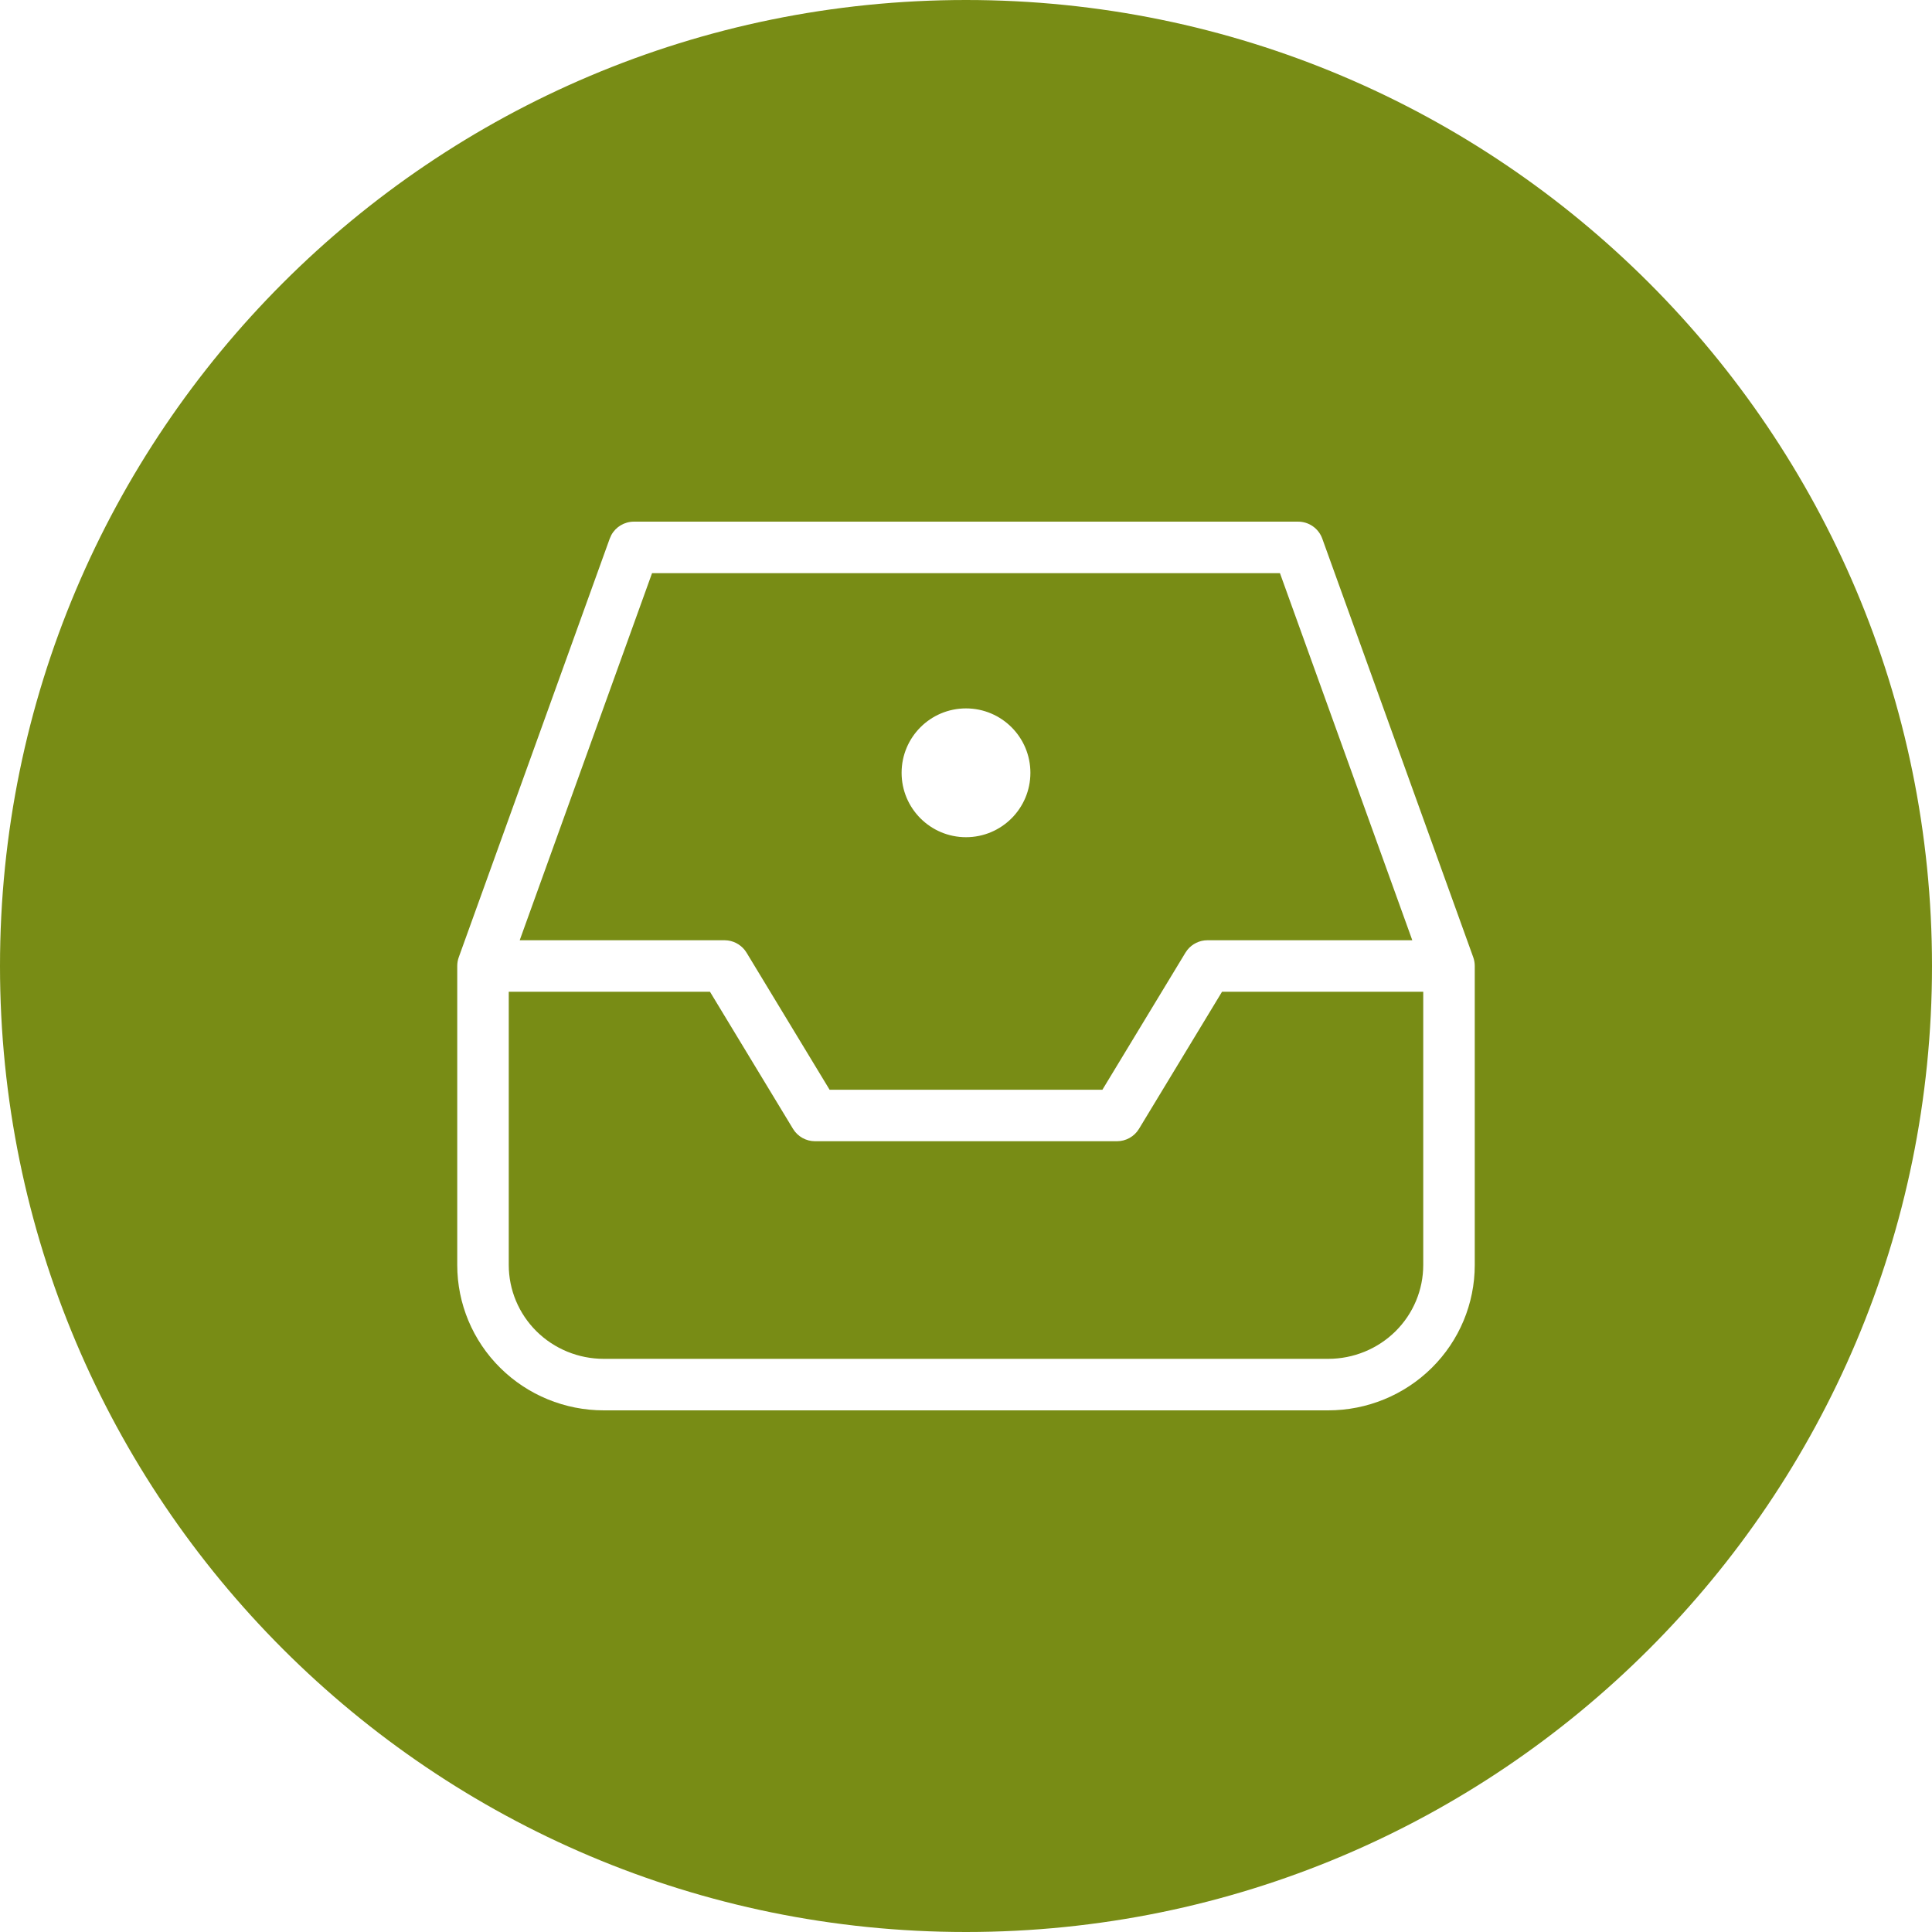
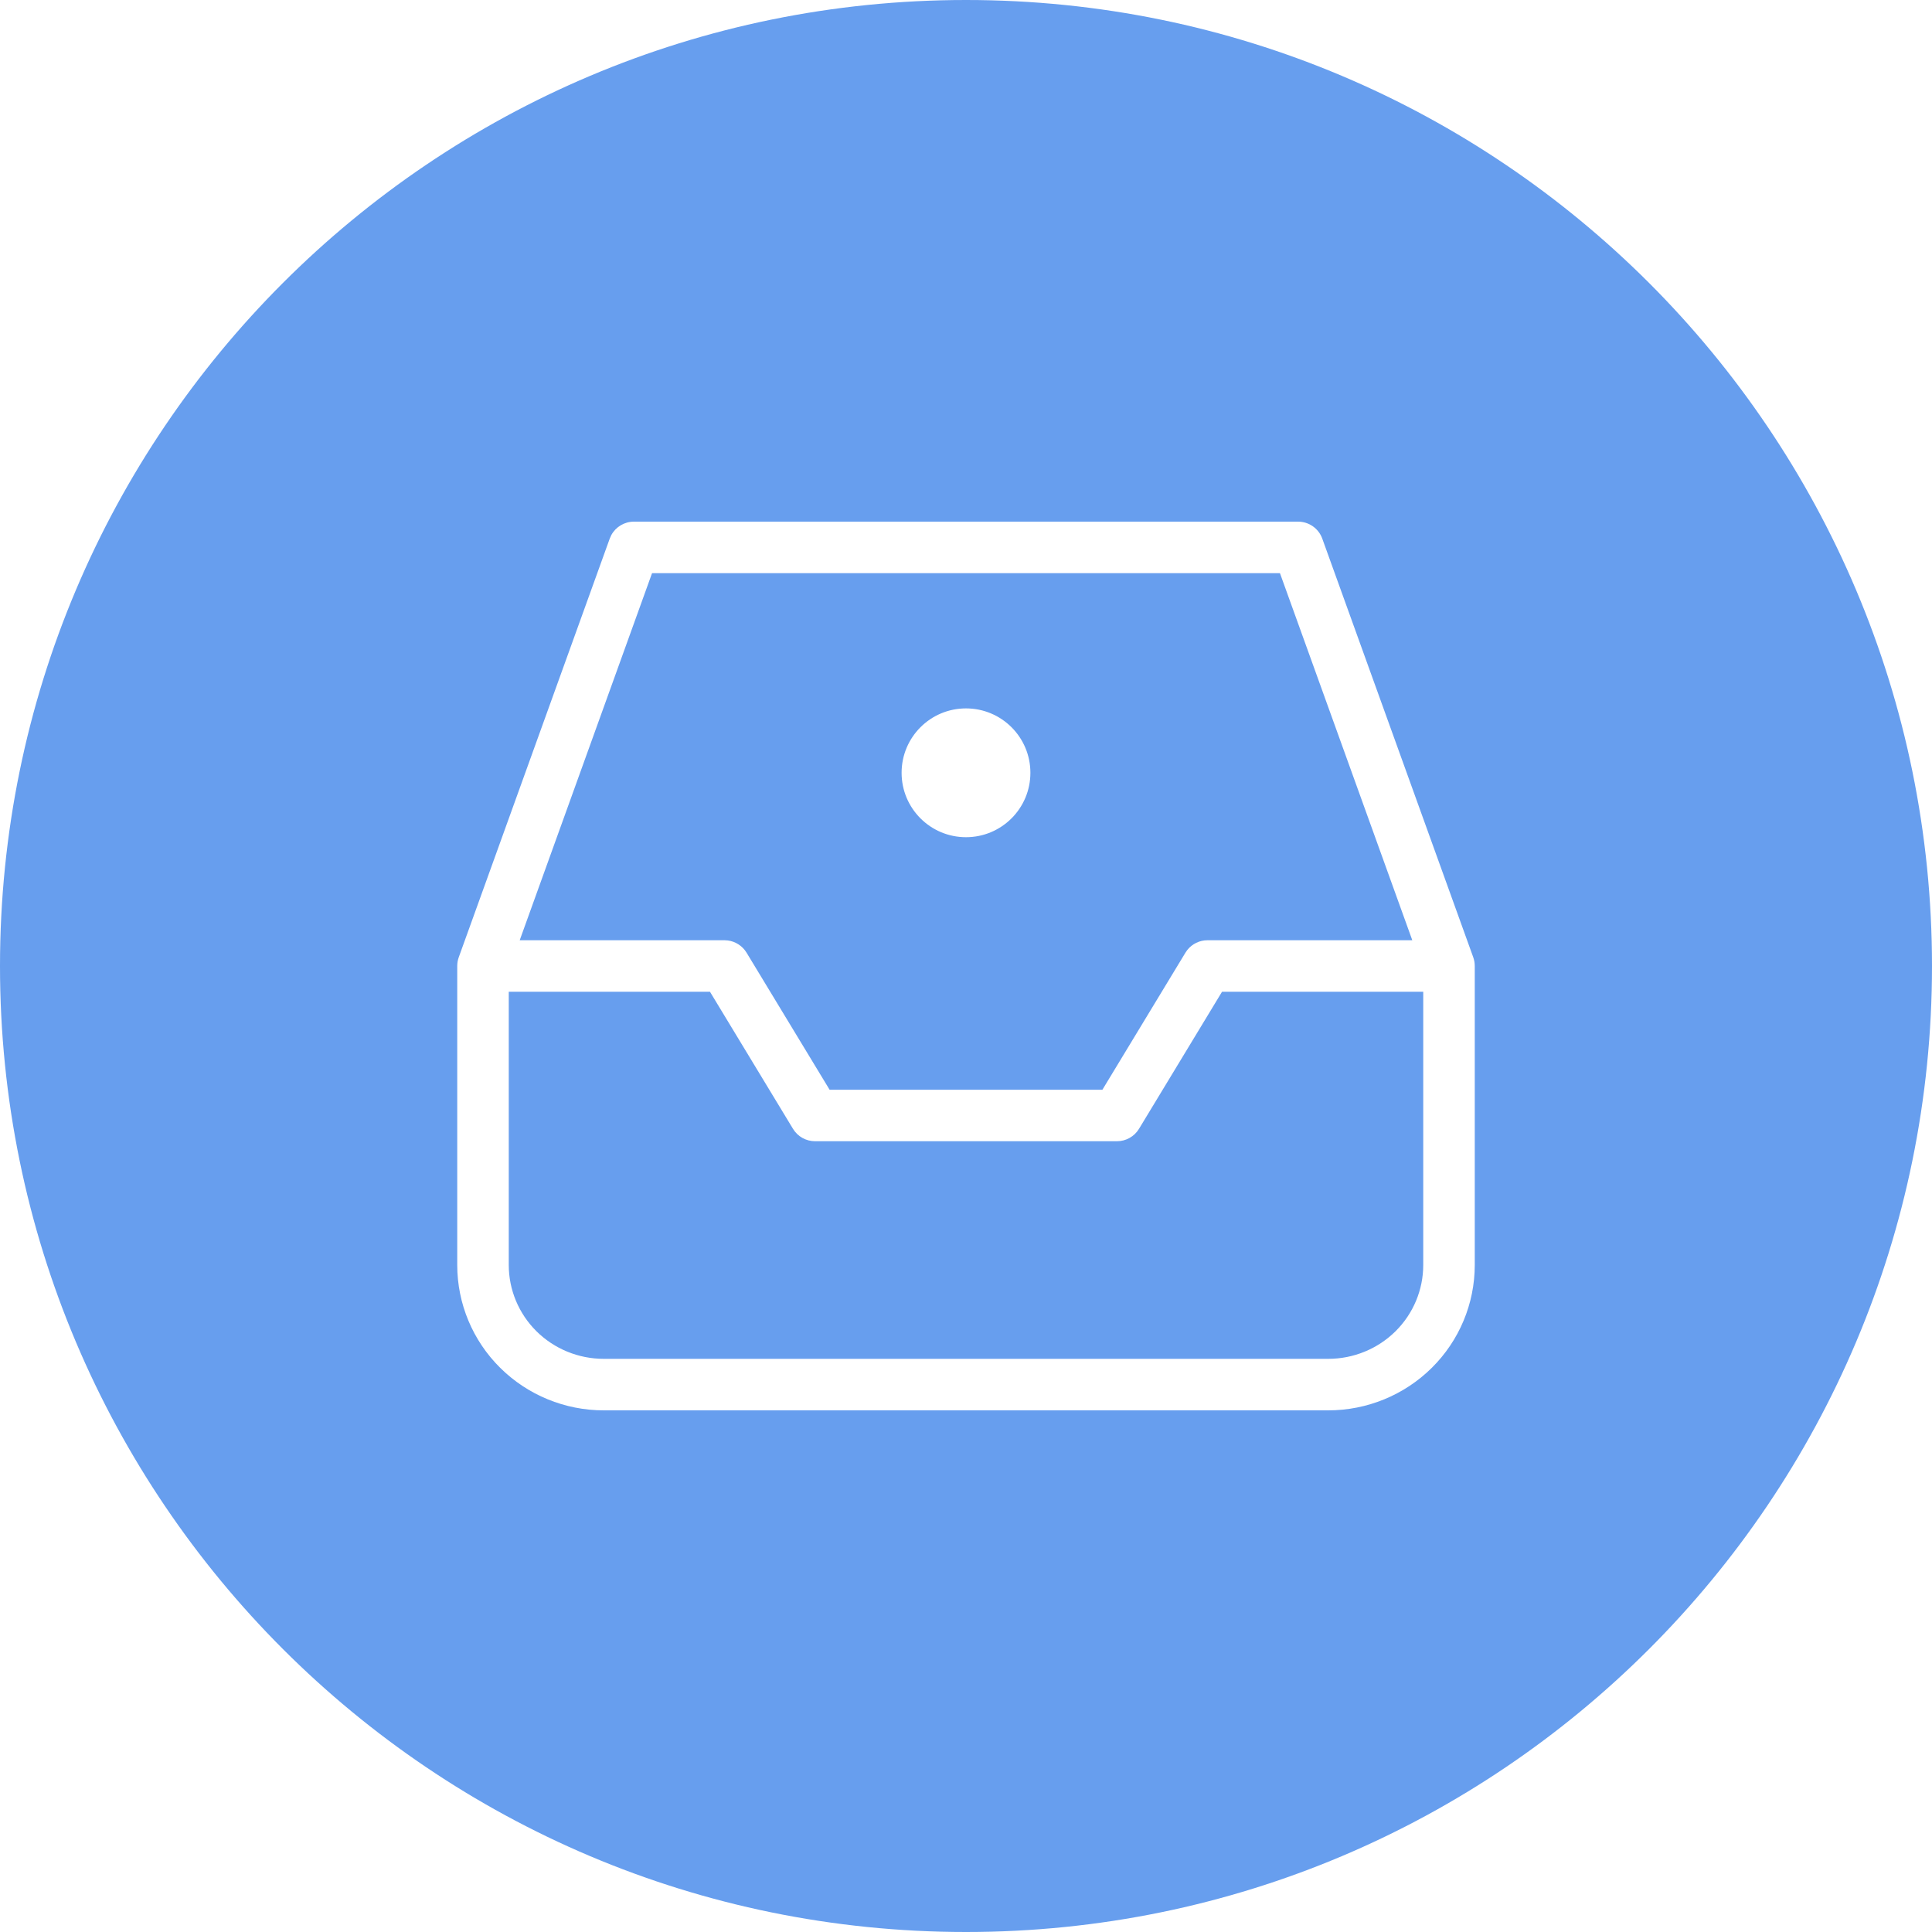
<svg xmlns="http://www.w3.org/2000/svg" viewBox="0 0 60 60">
-   <path fill="#788c15" fill-rule="evenodd" clip-rule="evenodd" d="M30 0C46.569 0 60 13.431 60 30C60 46.569 46.569 60 30 60C13.431 60 0 46.569 0 30C0 13.431 13.431 0 30 0ZM19.688 16.2C19.392 16.2 19.125 16.362 18.986 16.615L18.935 16.729L14.247 29.729C14.216 29.816 14.2 29.907 14.2 30V39.286C14.2 40.486 14.681 41.635 15.535 42.48C16.389 43.326 17.546 43.8 18.75 43.8H41.25C42.454 43.8 43.611 43.326 44.465 42.48C45.319 41.635 45.8 40.486 45.8 39.286V30C45.8 29.907 45.784 29.816 45.753 29.729L41.065 16.729C40.951 16.411 40.65 16.2 40.312 16.2H19.688ZM24.628 35.058C24.773 35.297 25.033 35.442 25.312 35.442H34.688C34.967 35.442 35.227 35.297 35.372 35.058L37.951 30.8H44.2V39.286C44.2 40.056 43.891 40.797 43.339 41.344C42.786 41.891 42.035 42.2 41.25 42.2H18.75C17.965 42.2 17.214 41.891 16.661 41.344C16.109 40.797 15.8 40.056 15.8 39.286V30.8H22.049L24.628 35.058ZM43.86 29.2H37.5C37.255 29.2 37.026 29.312 36.875 29.5L36.815 29.586L34.236 33.843H25.764L23.185 29.586C23.058 29.377 22.843 29.238 22.604 29.207L22.5 29.2H16.14L20.25 17.8H39.75L43.86 29.2ZM30 22C28.895 22 28 22.895 28 24C28 25.105 28.895 26 30 26C31.105 26 32 25.105 32 24C32 22.895 31.105 22 30 22Z" />
+   <path fill="#679eee" fill-rule="evenodd" clip-rule="evenodd" d="M30 0C46.569 0 60 13.431 60 30C60 46.569 46.569 60 30 60C13.431 60 0 46.569 0 30C0 13.431 13.431 0 30 0ZM19.688 16.2C19.392 16.2 19.125 16.362 18.986 16.615L18.935 16.729L14.247 29.729C14.216 29.816 14.2 29.907 14.2 30V39.286C14.2 40.486 14.681 41.635 15.535 42.48C16.389 43.326 17.546 43.8 18.75 43.8H41.25C42.454 43.8 43.611 43.326 44.465 42.48C45.319 41.635 45.8 40.486 45.8 39.286V30C45.8 29.907 45.784 29.816 45.753 29.729L41.065 16.729C40.951 16.411 40.65 16.2 40.312 16.2H19.688ZM24.628 35.058C24.773 35.297 25.033 35.442 25.312 35.442H34.688C34.967 35.442 35.227 35.297 35.372 35.058L37.951 30.8H44.2V39.286C44.2 40.056 43.891 40.797 43.339 41.344C42.786 41.891 42.035 42.2 41.25 42.2H18.75C17.965 42.2 17.214 41.891 16.661 41.344C16.109 40.797 15.8 40.056 15.8 39.286V30.8H22.049L24.628 35.058ZM43.86 29.2H37.5C37.255 29.2 37.026 29.312 36.875 29.5L36.815 29.586L34.236 33.843H25.764L23.185 29.586C23.058 29.377 22.843 29.238 22.604 29.207L22.5 29.2H16.14L20.25 17.8H39.75L43.86 29.2ZM30 22C28.895 22 28 22.895 28 24C28 25.105 28.895 26 30 26C31.105 26 32 25.105 32 24C32 22.895 31.105 22 30 22Z" />
</svg>
